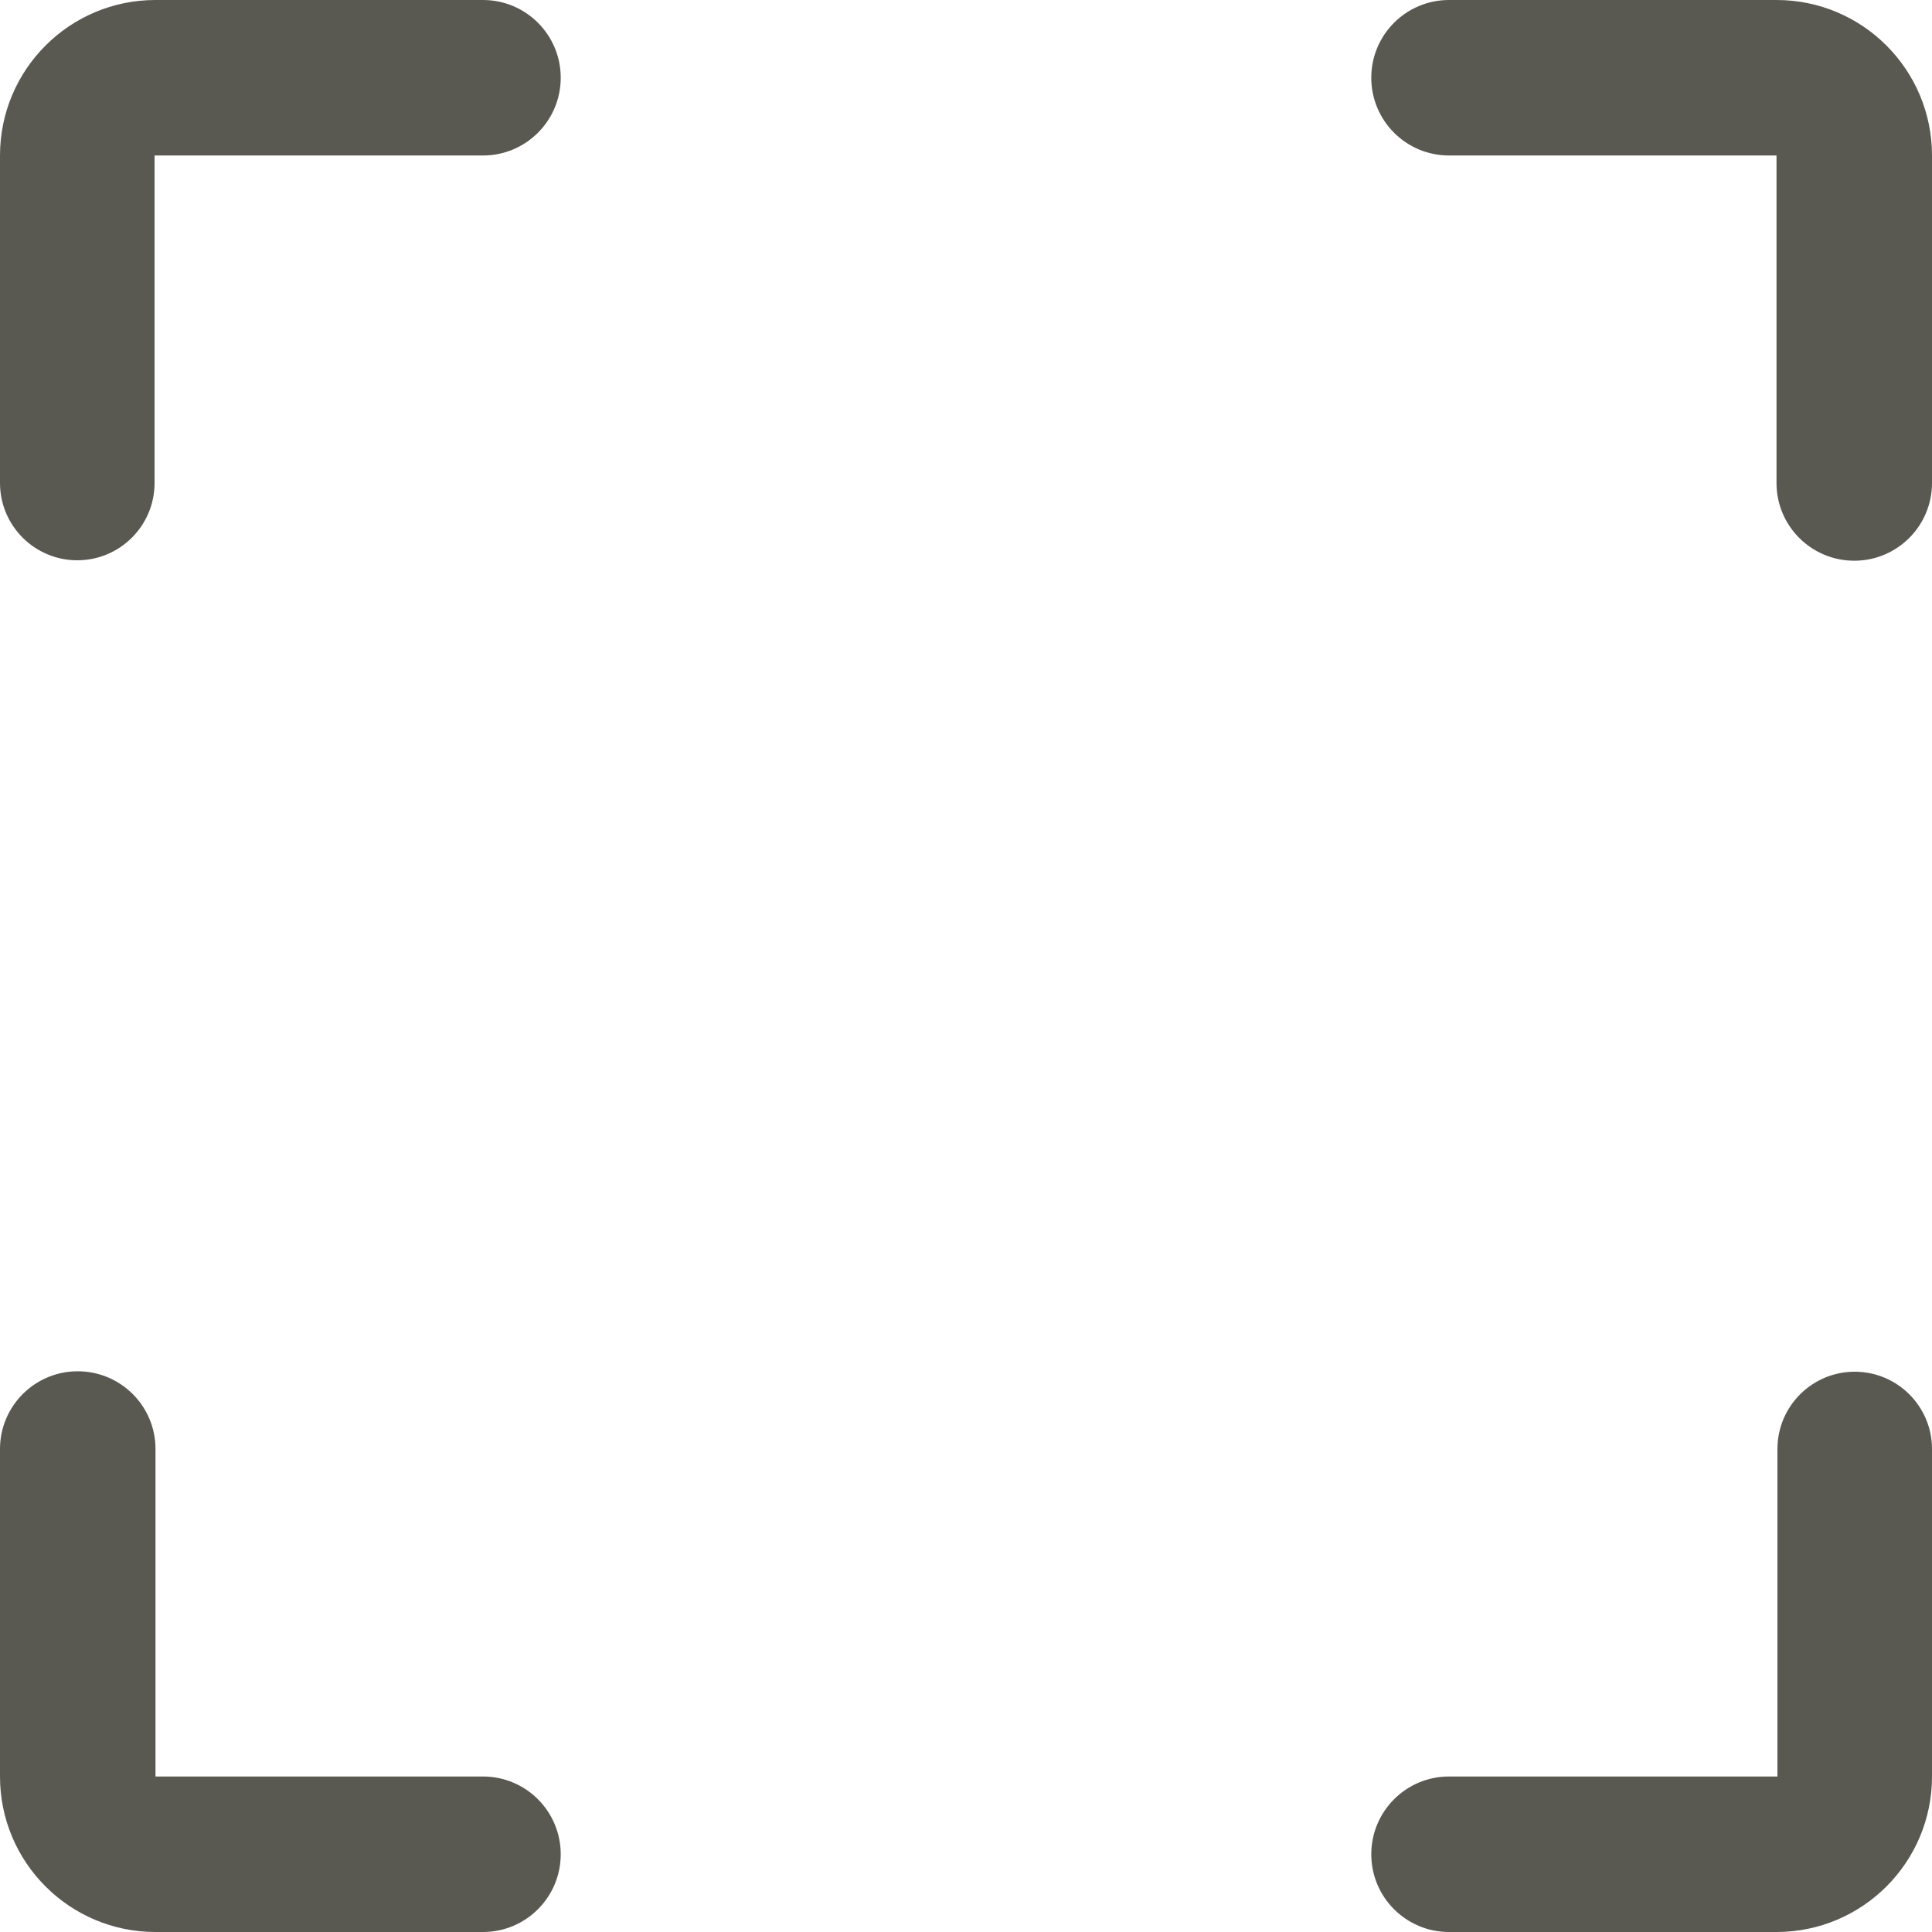
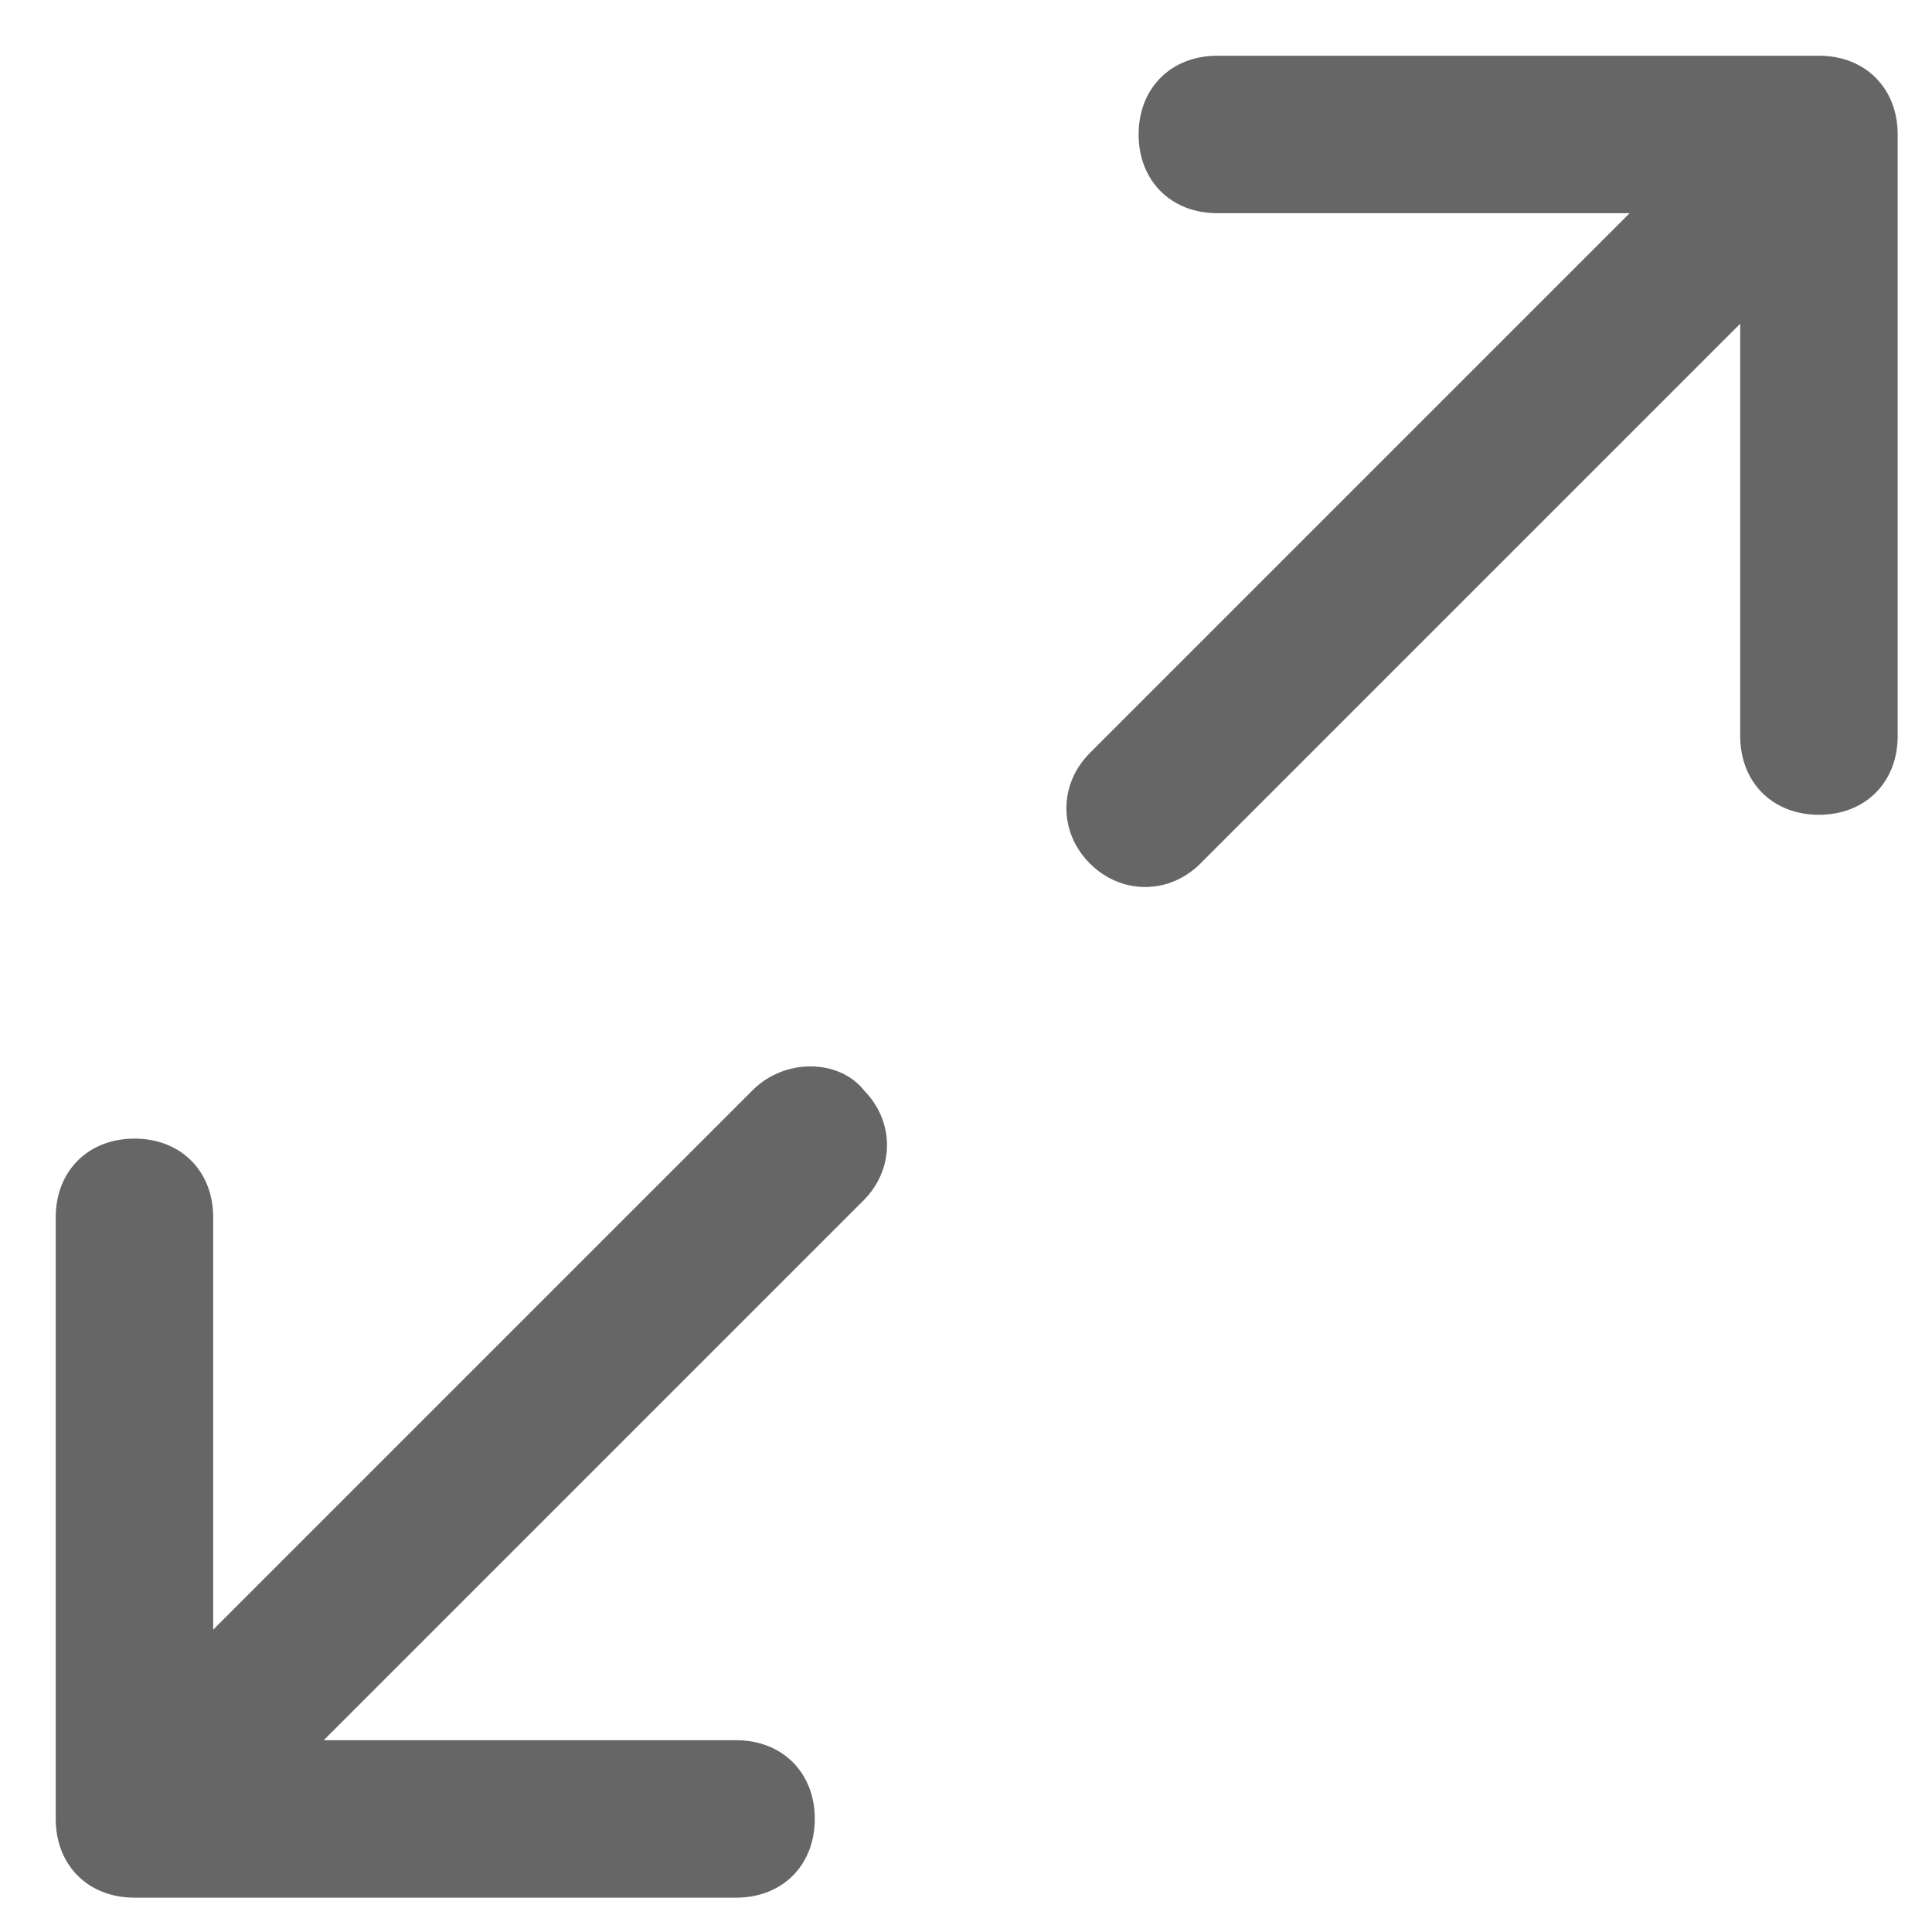
- <svg xmlns="http://www.w3.org/2000/svg" width="35px" height="35px" viewBox="0 0 35 35" version="1.1">
-   <g id="页面-2" stroke="none" stroke-width="1" fill="none" fill-rule="evenodd">
-     <g id="首页-默认输入框备份-3" transform="translate(-670, -2086)" fill="#595851" fill-rule="nonzero">
-       <g id="编组-8" transform="translate(0, 2043)">
-         <g id="编组-10" transform="translate(670, 43)">
-           <path d="M33.6,24.85 L33.6,24.85 C32.827,24.85 32.2,25.477 32.2,26.25 C32.2,26.25 32.2,26.25 32.2,26.25 L32.2,32.183 L26.25,32.183 L26.25,32.183 C25.472,32.183 24.842,32.814 24.842,33.592 C24.842,34.369 25.472,35 26.25,35 L32.183,35 L32.183,35 C33.739,35 35,33.739 35,32.183 L35,26.25 L35,26.25 C35,25.477 34.373,24.85 33.6,24.85 C33.6,24.85 33.6,24.85 33.6,24.85 L33.6,24.85 Z M32.183,7.46069873e-14 L26.25,7.46069873e-14 L26.25,7.46069873e-14 C25.472,7.46069873e-14 24.842,0.631 24.842,1.408 C24.842,2.186 25.472,2.817 26.25,2.817 L32.183,2.817 L32.183,8.75 L32.183,8.75 C32.183,9.528 32.814,10.158 33.592,10.158 C34.369,10.158 35,9.528 35,8.75 L35,2.817 L35,2.817 C35,1.261 33.739,7.46069873e-14 32.183,7.46069873e-14 C32.183,7.46069873e-14 32.183,7.46069873e-14 32.183,7.46069873e-14 L32.183,7.46069873e-14 Z M8.75,32.183 L2.817,32.183 L2.817,26.25 L2.817,26.25 C2.817,25.472 2.186,24.842 1.408,24.842 C0.631,24.842 2.45877044e-07,25.472 2.45877044e-07,26.25 L2.45877044e-07,32.183 L2.45877044e-07,32.183 C2.45877044e-07,33.739 1.261,35 2.817,35 L8.75,35 L8.75,35 C9.528,35 10.158,34.369 10.158,33.592 C10.158,32.814 9.528,32.183 8.75,32.183 L8.75,32.183 Z M1.4,10.15 L1.4,10.15 C2.173,10.15 2.8,9.523 2.8,8.75 C2.8,8.75 2.8,8.75 2.8,8.75 L2.8,2.817 L8.75,2.817 L8.75,2.817 C9.528,2.817 10.158,2.186 10.158,1.408 C10.158,0.631 9.528,1.36718915e-05 8.75,1.36718915e-05 L2.817,1.36718915e-05 L2.817,1.36718915e-05 C1.261,1.36718915e-05 3.90798505e-14,1.261 3.90798505e-14,2.817 L3.90798505e-14,8.75 L3.90798505e-14,8.75 C3.90798505e-14,9.523 0.627,10.15 1.4,10.15 L1.4,10.15 Z" id="形状" />
+ <svg xmlns="http://www.w3.org/2000/svg" width="26px" height="26px" viewBox="0 0 26 26" version="1.1">
+   <g id="定稿✅" stroke="none" stroke-width="1" fill="none" fill-rule="evenodd">
+     <g id="首页-默认-定稿" transform="translate(-620, -287)" fill="#666666" fill-rule="nonzero" stroke="#666666" stroke-width="0.5">
+       <g id="编组-11" transform="translate(0, 166)">
+         <g id="编组-2">
+           <g id="编组-9">
+             <g id="编组-5" transform="translate(35, 22)">
+               <g id="编组-8" transform="translate(0, 68)">
+                 <g id="编组-4">
+                   <g id="全屏--2" transform="translate(585, 31)">
+                     <g id="全屏-" transform="translate(1, 1)">
+                       <path d="M14.573,0.81 C14.573,1.295 14.897,1.619 15.382,1.619 L21.535,1.619 L13.844,9.31 C13.52,9.634 13.52,10.12 13.844,10.444 C14.168,10.768 14.654,10.768 14.978,10.444 L22.669,2.753 L22.669,8.906 C22.669,9.391 22.993,9.715 23.478,9.715 C23.964,9.715 24.288,9.391 24.288,8.906 L24.288,0.81 C24.288,0.324 23.964,0 23.478,0 L15.382,0 C14.897,0 14.573,0.324 14.573,0.81 Z M9.31,13.844 L1.619,21.535 L1.619,15.382 C1.619,14.897 1.295,14.573 0.81,14.573 C0.324,14.573 0,14.897 0,15.382 L0,23.478 C0,23.964 0.324,24.288 0.81,24.288 L8.906,24.288 C9.391,24.288 9.715,23.964 9.715,23.478 C9.715,22.993 9.391,22.669 8.906,22.669 L2.753,22.669 L10.444,14.978 C10.768,14.654 10.768,14.168 10.444,13.844 C10.201,13.52 9.634,13.52 9.31,13.844 L9.31,13.844 Z" id="形状" />
+                     </g>
+                   </g>
+                 </g>
+               </g>
+             </g>
+           </g>
        </g>
      </g>
    </g>
  </g>
</svg>
